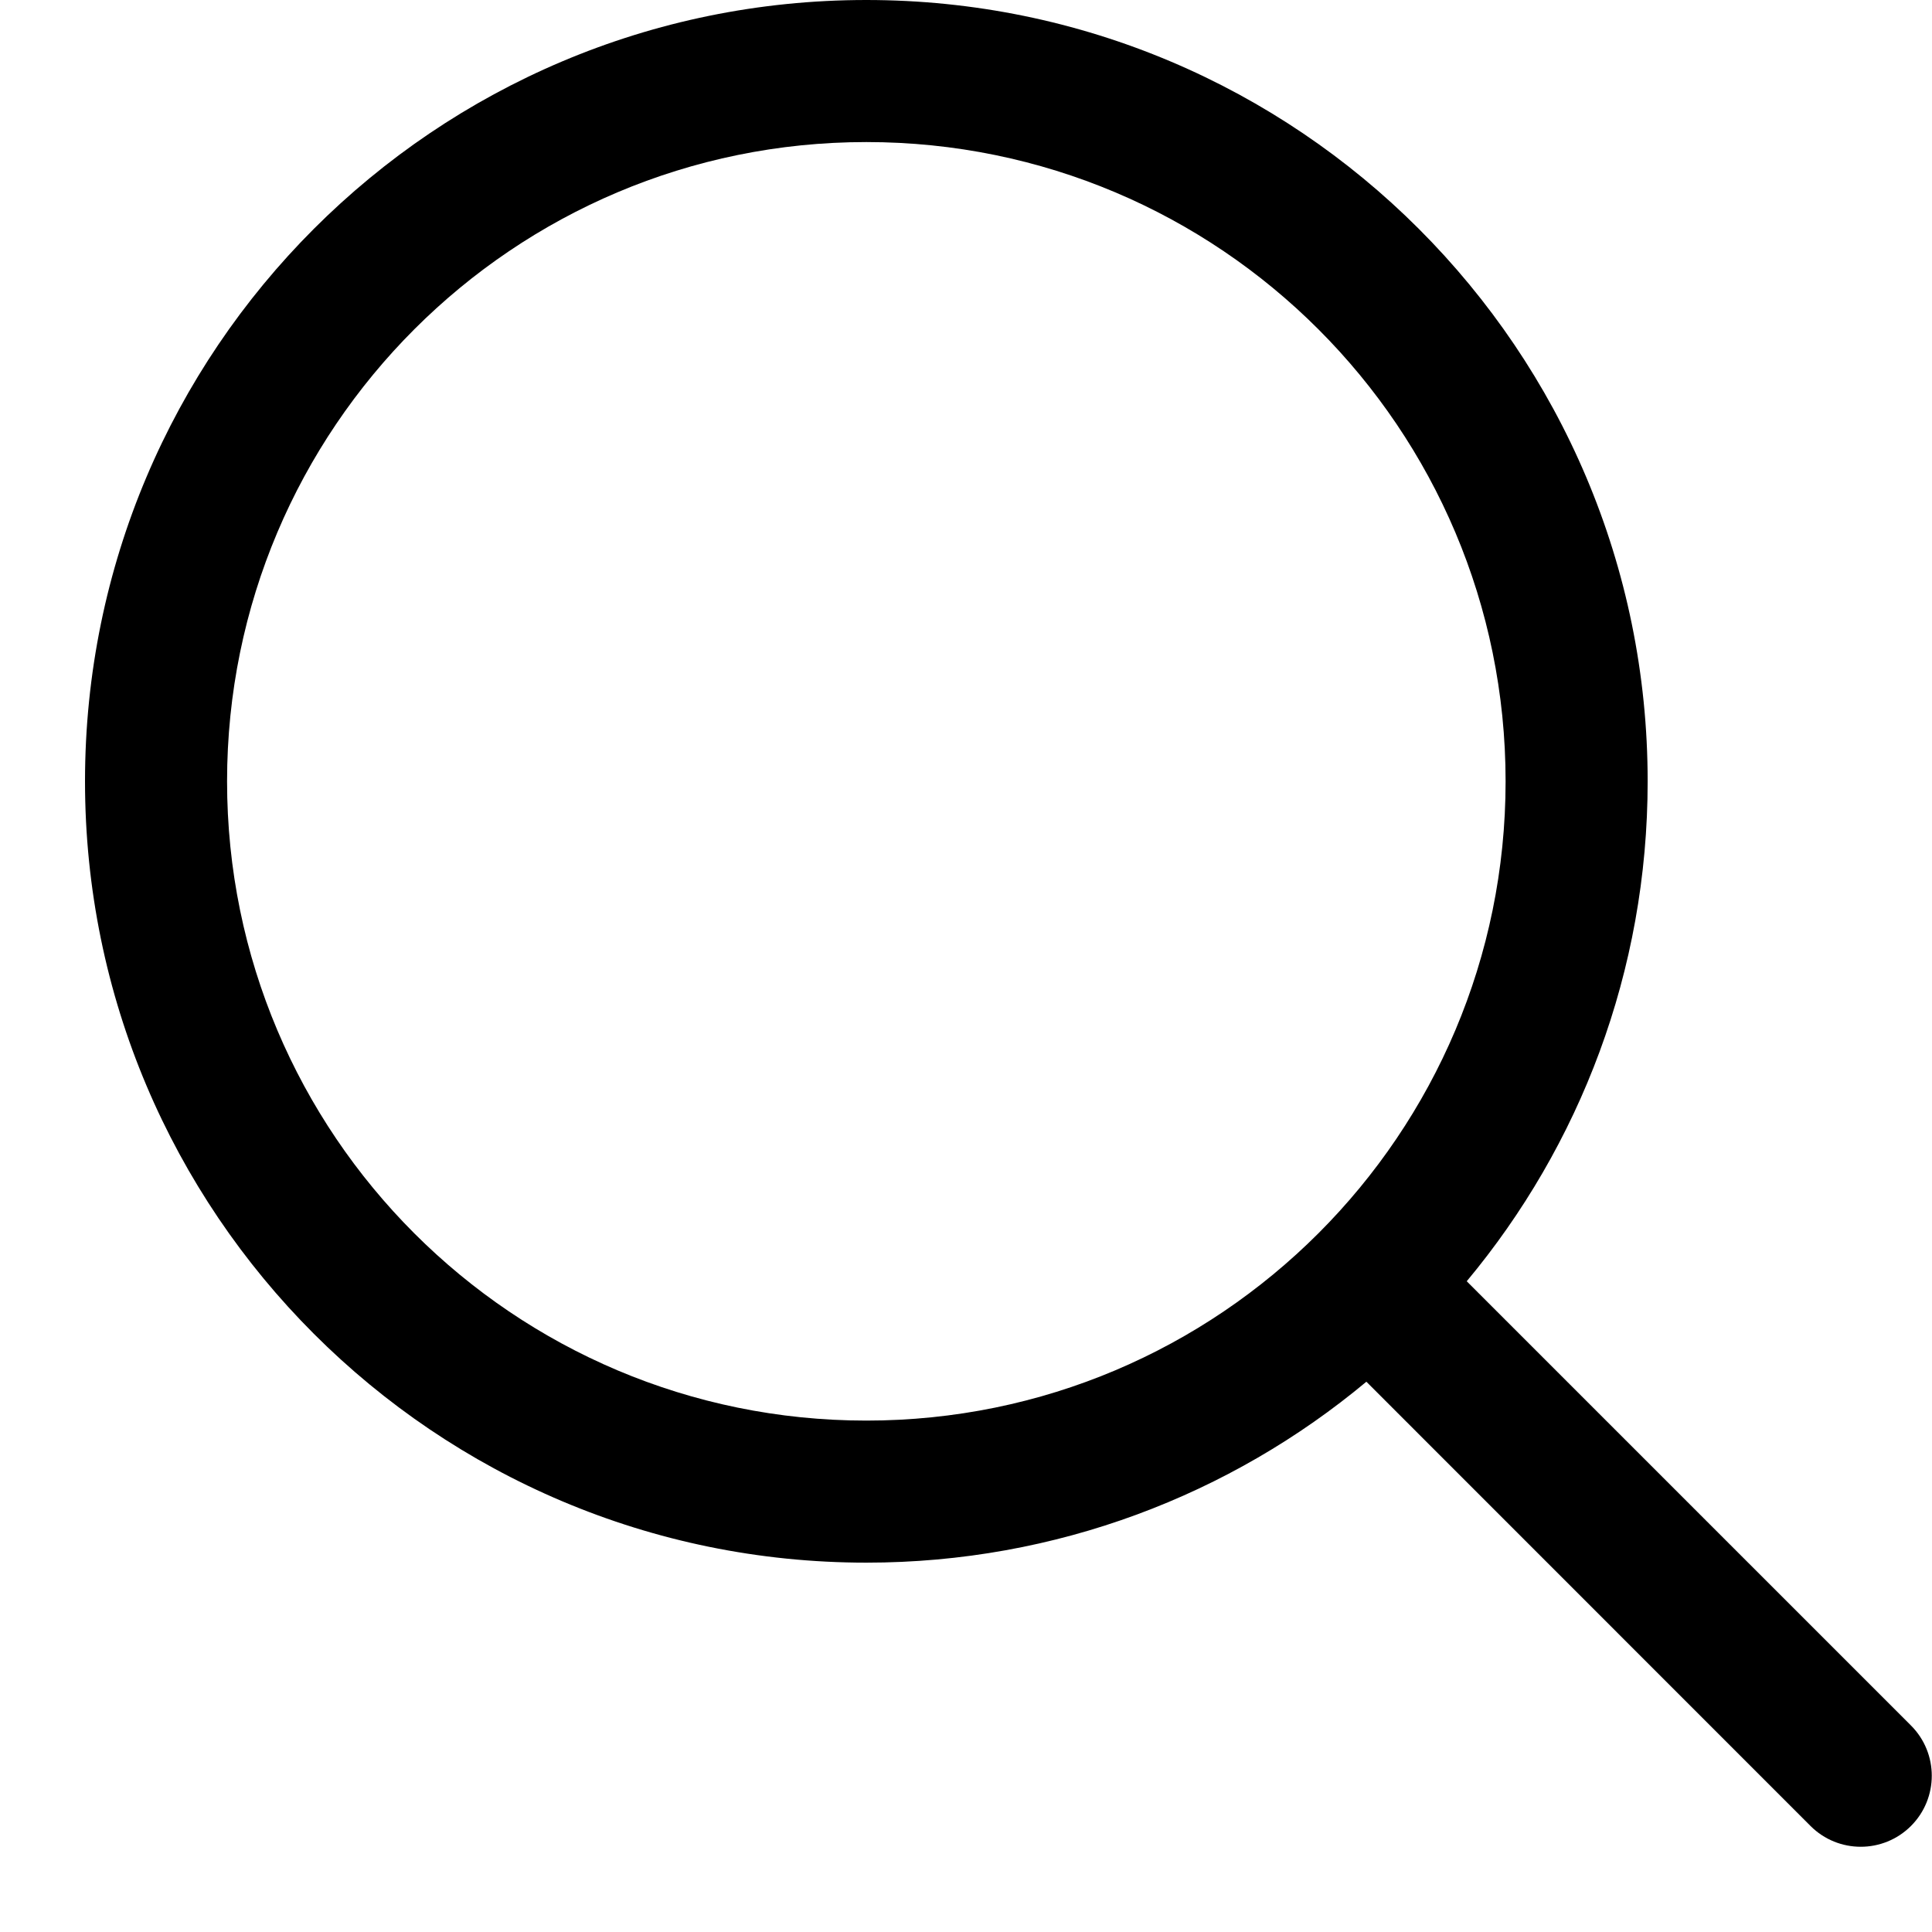
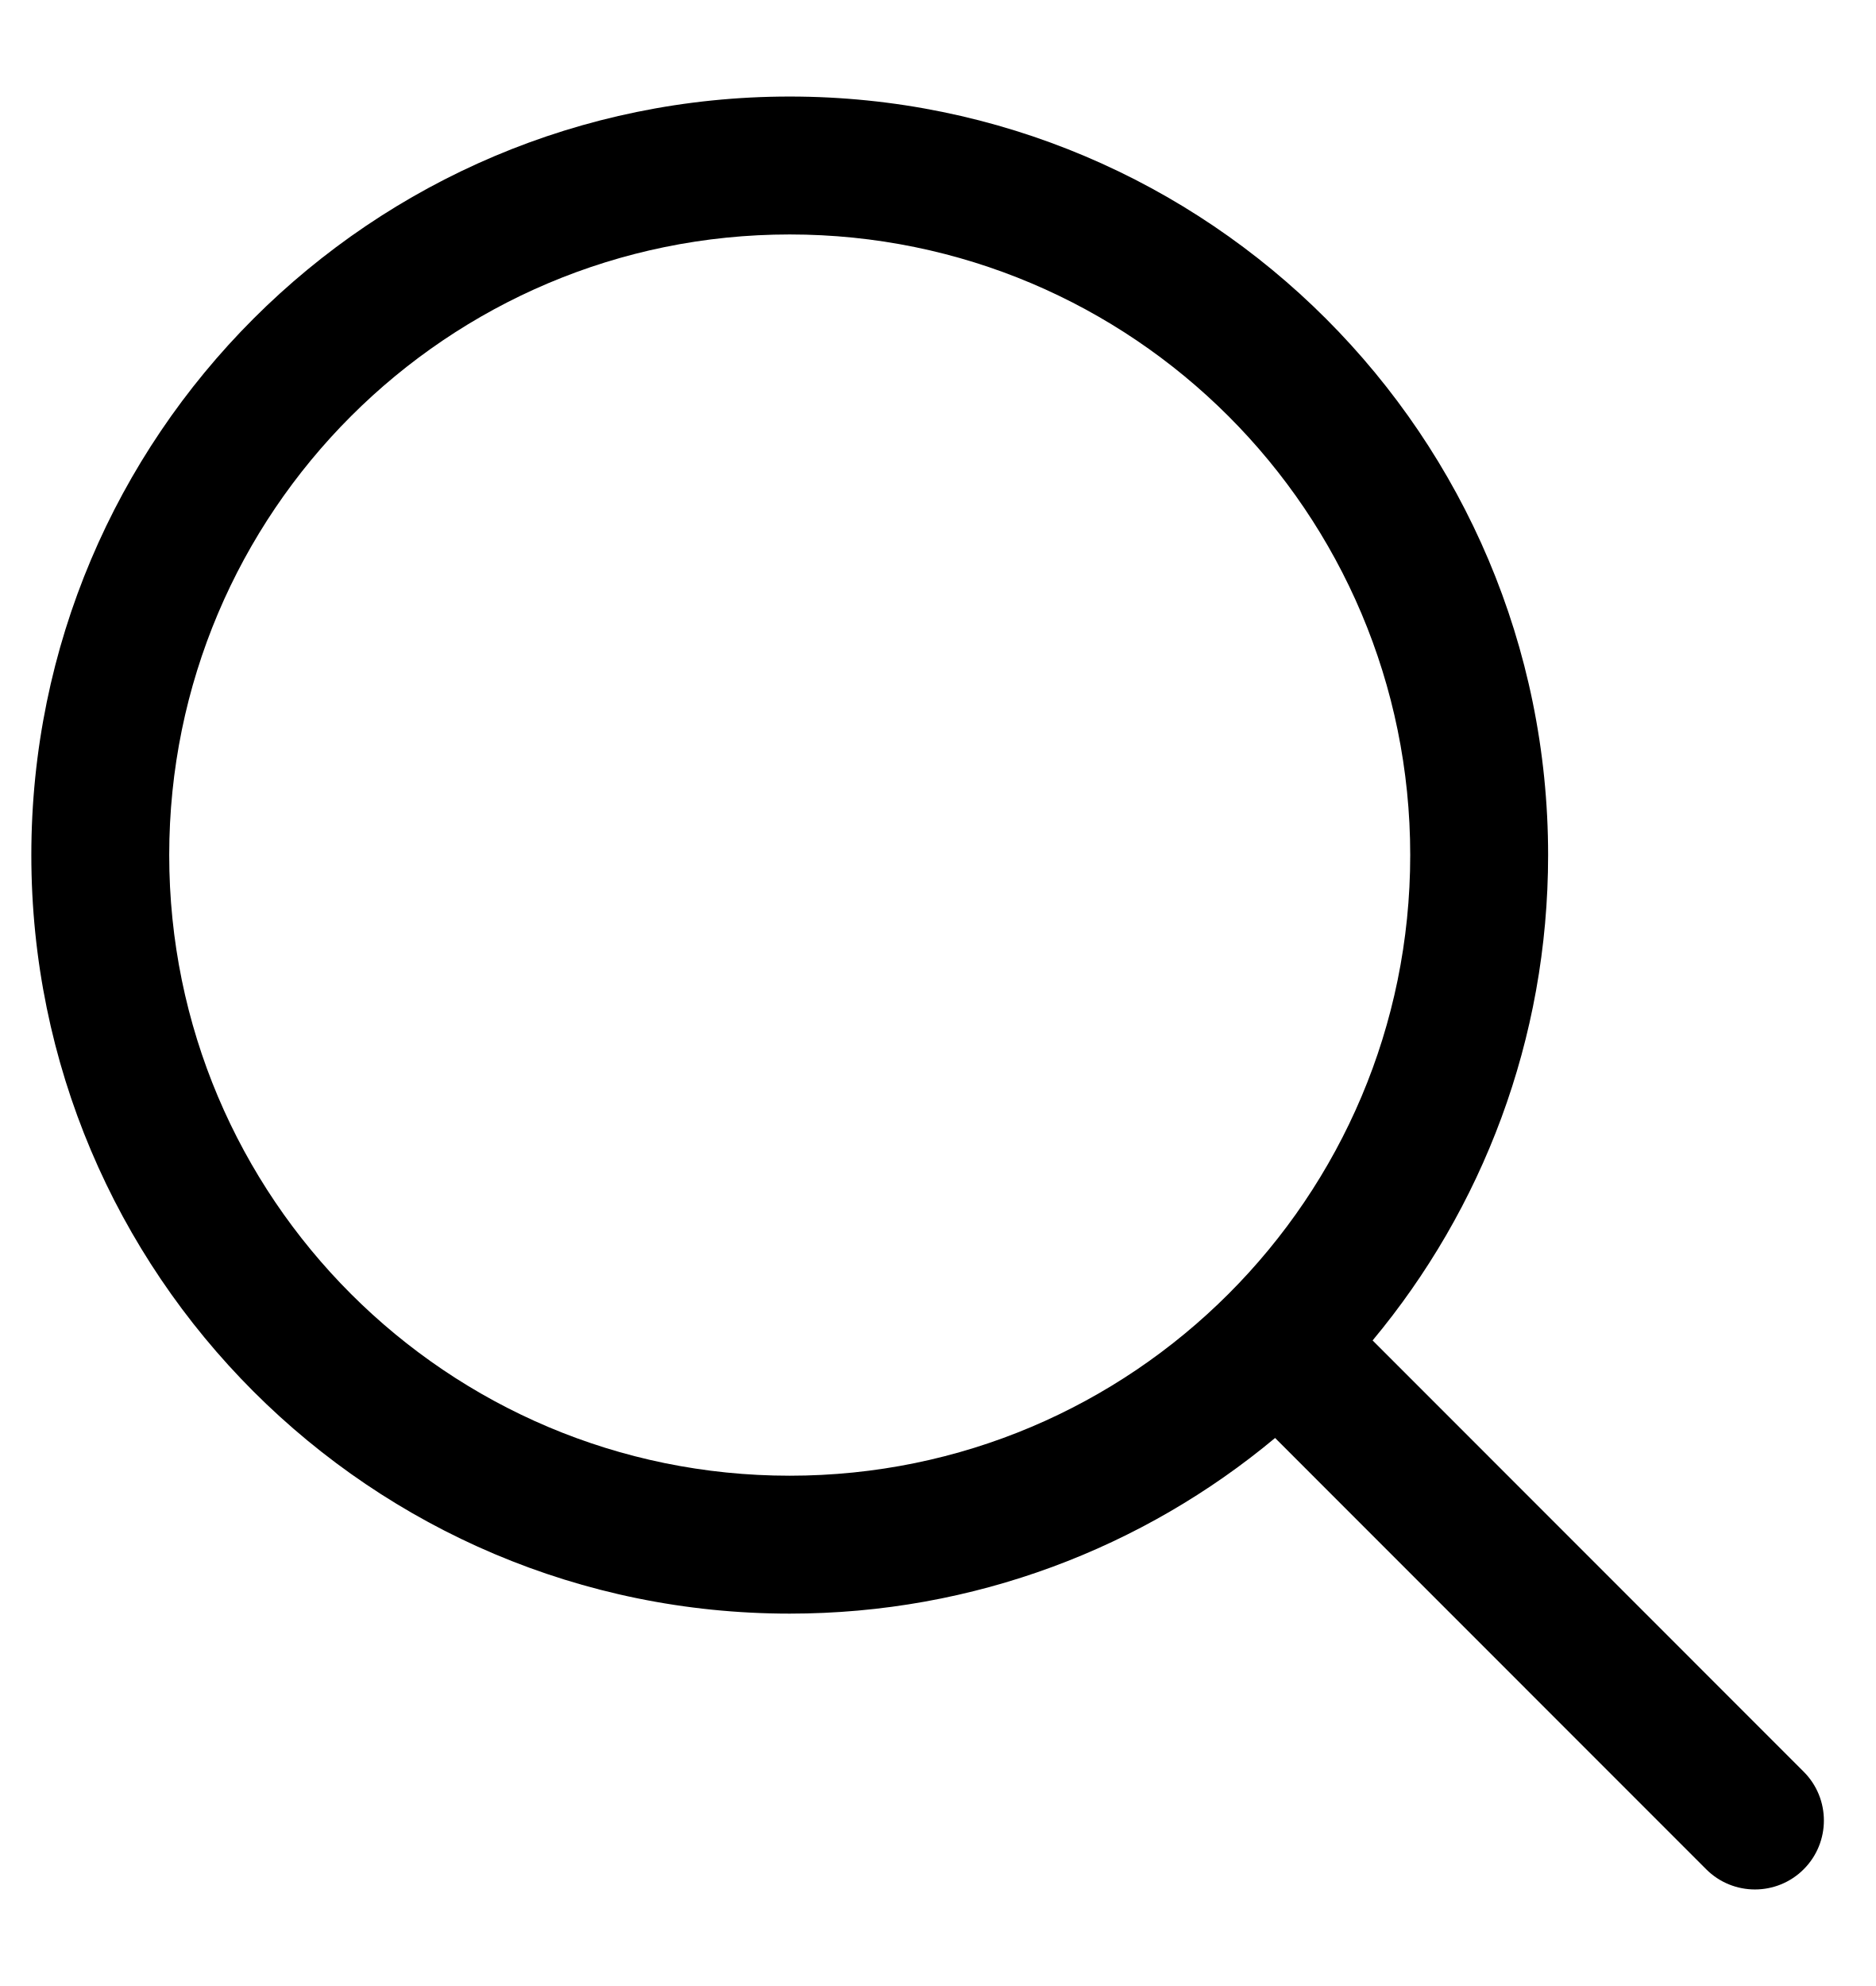
- <svg xmlns="http://www.w3.org/2000/svg" width="17" height="17" viewBox="0 0 17 17" fill="none">
-   <path fill-rule="evenodd" clip-rule="evenodd" d="M7.623 1.25C4.517 1.25 1.998 3.768 1.998 6.875C1.998 9.982 4.517 12.5 7.623 12.5C9.177 12.5 10.582 11.871 11.601 10.852C12.619 9.834 13.248 8.428 13.248 6.875C13.248 3.768 10.73 1.25 7.623 1.25ZM0.748 6.875C0.748 3.078 3.826 0 7.623 0C11.42 0 14.498 3.078 14.498 6.875C14.498 8.548 13.9 10.082 12.906 11.274L16.815 15.183C17.059 15.427 17.059 15.823 16.815 16.067C16.571 16.311 16.175 16.311 15.931 16.067L12.023 12.158C10.831 13.152 9.296 13.75 7.623 13.75C3.826 13.75 0.748 10.672 0.748 6.875Z" fill="currentColor" />
+ <svg xmlns="http://www.w3.org/2000/svg" width="17" height="18" viewBox="0 0 17 18" fill="none">
+   <path fill-rule="evenodd" clip-rule="evenodd" d="M7.159 2.125C4.053 2.125 1.534 4.643 1.534 7.75C1.534 10.857 4.053 13.375 7.159 13.375C8.713 13.375 10.118 12.746 11.137 11.727C12.155 10.709 12.784 9.303 12.784 7.75C12.784 4.643 10.266 2.125 7.159 2.125ZM0.284 7.75C0.284 3.953 3.362 0.875 7.159 0.875C10.956 0.875 14.034 3.953 14.034 7.75C14.034 9.423 13.436 10.957 12.443 12.149L16.351 16.058C16.595 16.302 16.595 16.698 16.351 16.942C16.107 17.186 15.711 17.186 15.467 16.942L11.559 13.033C10.367 14.027 8.832 14.625 7.159 14.625C3.362 14.625 0.284 11.547 0.284 7.75Z" fill="currentColor" />
</svg>
